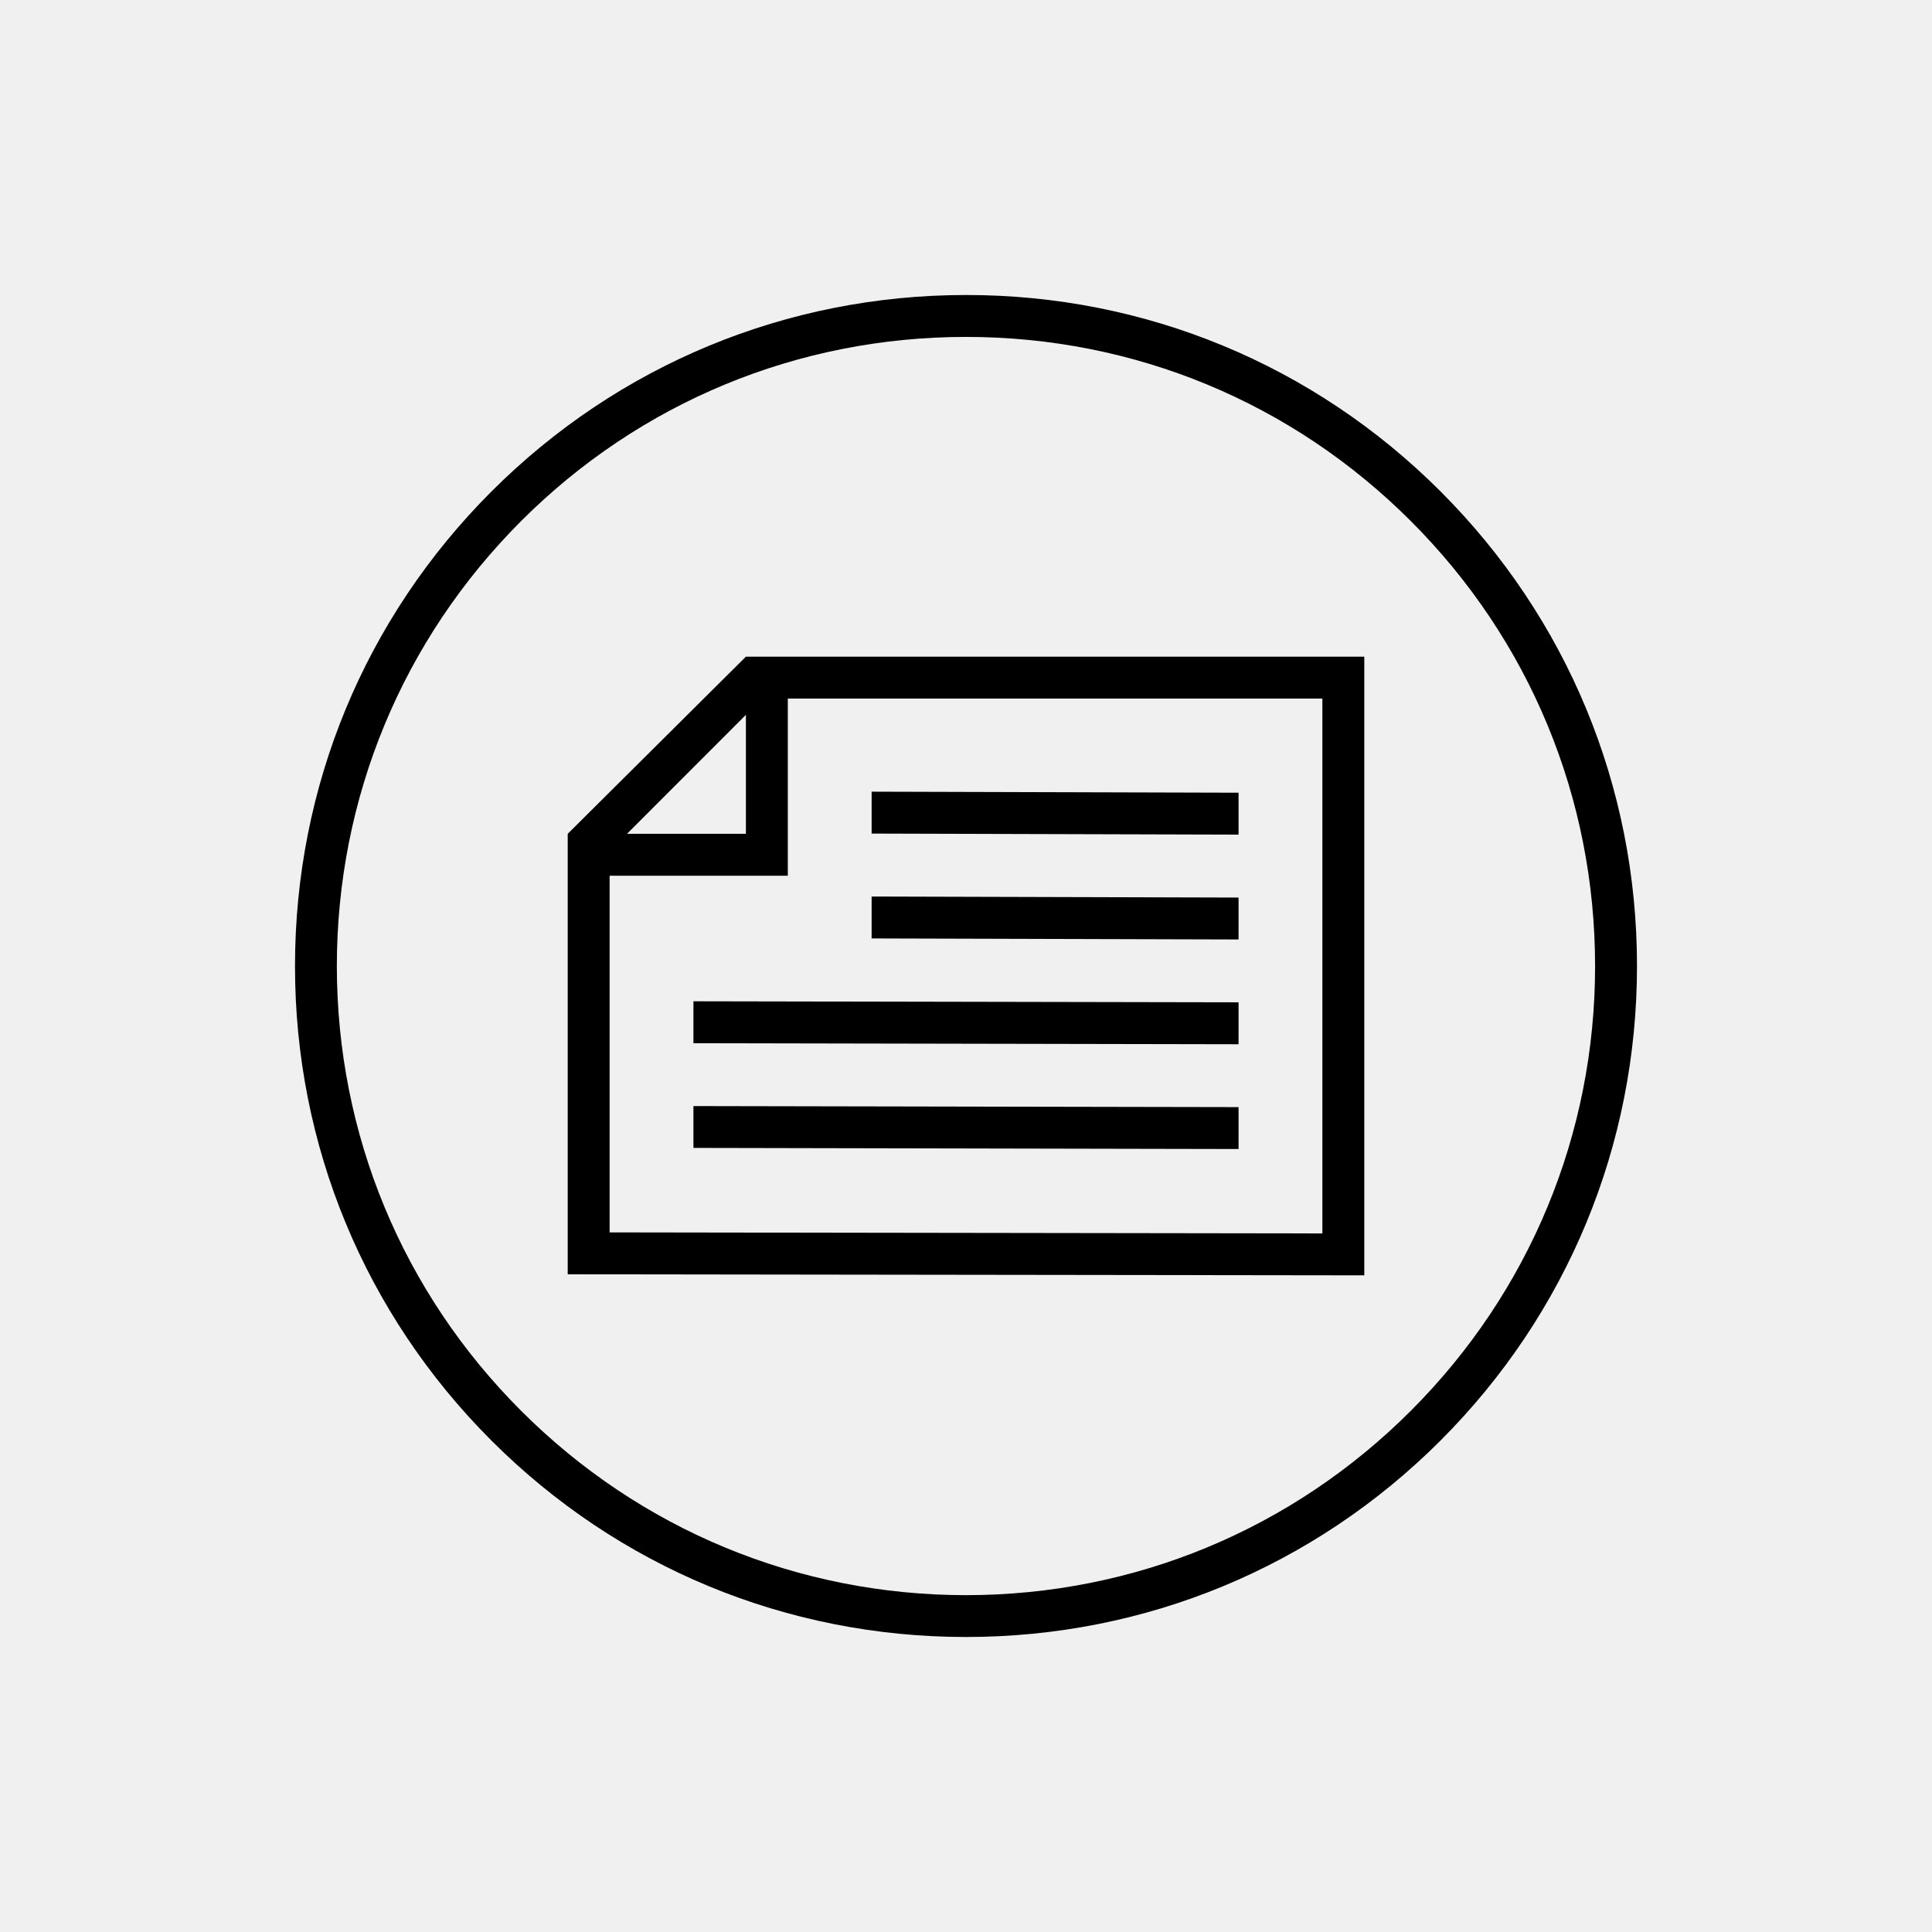
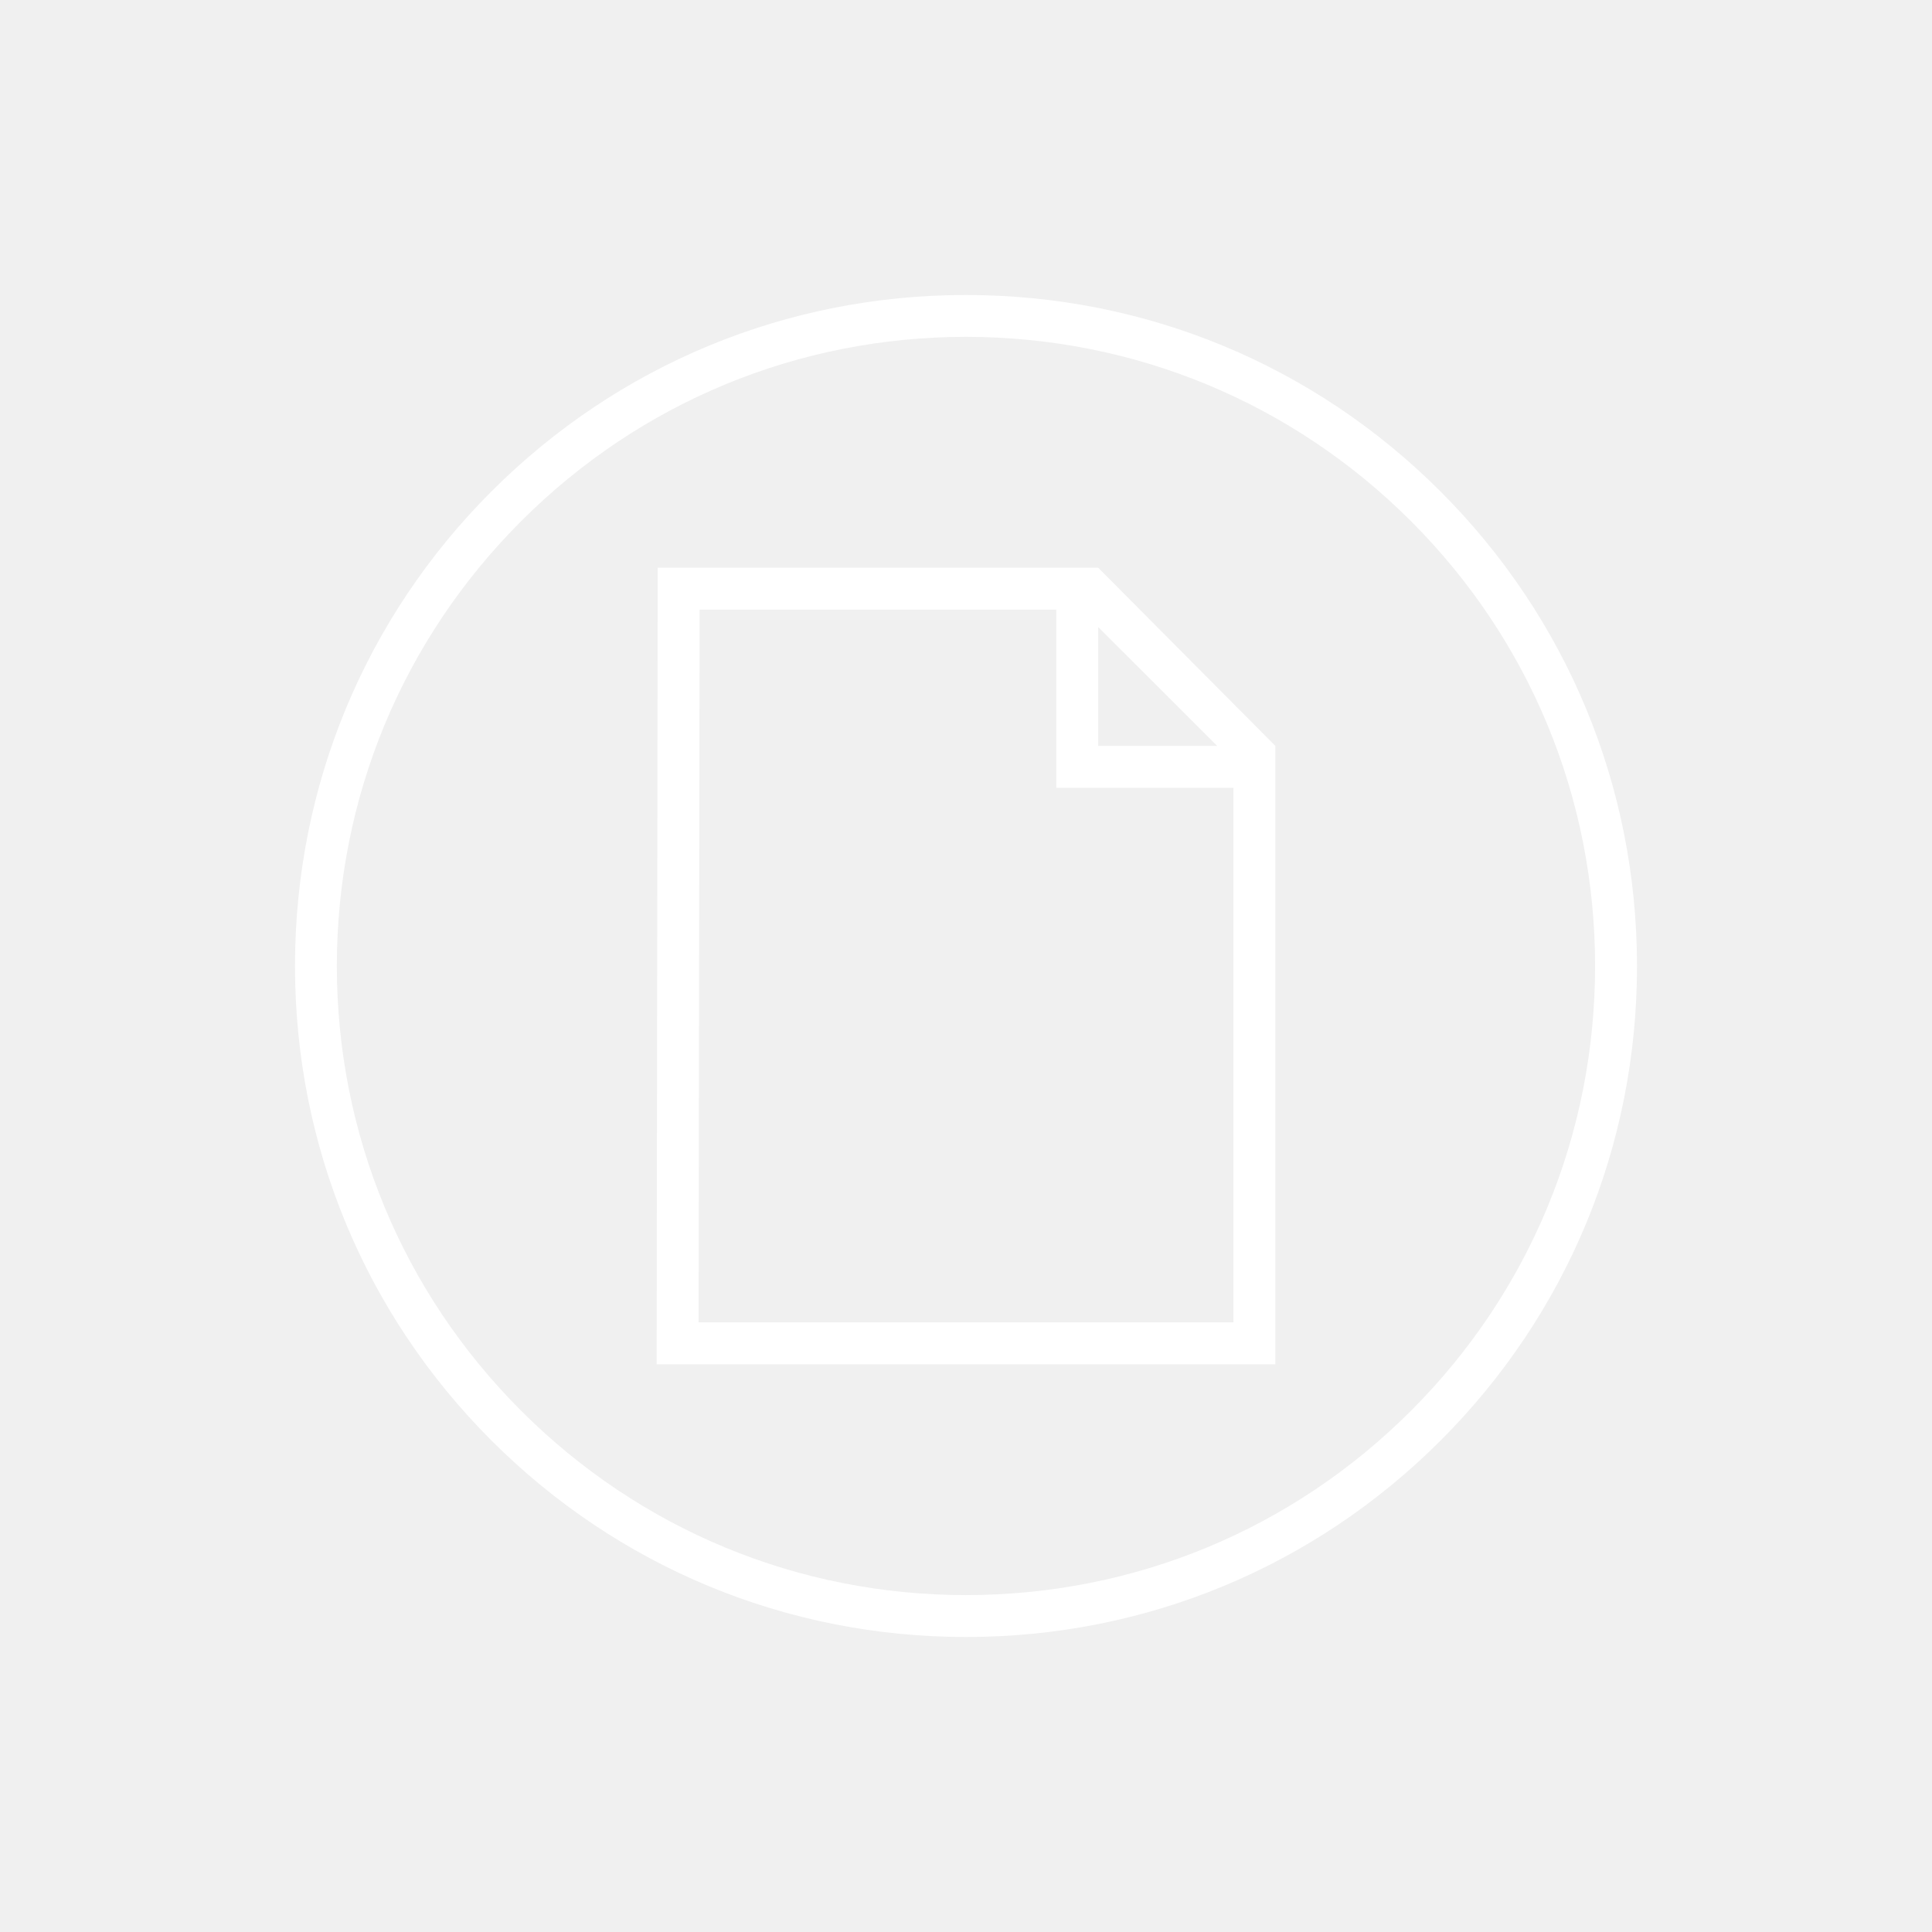
<svg xmlns="http://www.w3.org/2000/svg" xml:space="preserve" width="100%" height="100%" version="1.1" style="shape-rendering:geometricPrecision; text-rendering:geometricPrecision; image-rendering:optimizeQuality; fill-rule:evenodd; clip-rule:evenodd" viewBox="0 0 26000 26000">
  <defs>
    <style type="text/css">
   
-     .fil1 {fill:none}
-     .fil0 {fill:black}
+     .fil0 {fill:none}
+     .fil1 {fill:white}
   
  </style>
  </defs>
  <g id="Layer_x0020_1">
-     <g id="_2559291289648">
-       <path class="fil0" d="M10038 8837l-2398 2384 0 5928 10720 14 0 -8326 -8322 0zm-3424 -2223c1706,-1705 3974,-2644 6387,-2644 2411,-1 4680,938 6385,2643 1706,1706 2644,3974 2644,6387 0,2412 -939,4680 -2644,6386 -1706,1706 -3974,2644 -6386,2644 -2413,0 -4681,-938 -6387,-2644 -1705,-1705 -2644,-3974 -2643,-6385 0,-2413 938,-4681 2644,-6387zm6386 14853c2261,-1 4387,-882 5986,-2481 1599,-1599 2480,-3725 2480,-5985 0,-2263 -880,-4389 -2480,-5989 -1599,-1599 -3724,-2478 -5986,-2478 -2261,0 -4388,879 -5987,2478 -1599,1600 -2479,3727 -2480,5989 1,2261 881,4386 2480,5985 1599,1599 3725,2480 5987,2481zm-1270 -10249l4938 14 0 -564 -4938 -14 0 564zm0 1411l4938 14 0 -564 -4938 -14 0 564zm-2398 1410l7336 14 0 -564 -7336 -14 0 564zm0 1409l7336 15 0 -564 -7336 -14 0 563zm-1128 -3663l2398 0 0 -2384 7194 0 0 7198 -9592 -14 0 -4800zm1834 -2165l0 1601 -1600 0 1600 -1601z" />
-       <rect class="fil1" width="26000" height="26000" />
+     <g id="_1930441235856">
+       <rect class="fil0" width="26000" height="26000" />
+       <path class="fil1" d="M17163 10038l-2384 -2398 -5928 0 -14 10720 8326 0 0 -8322zm2223 -3424c1705,1706 2644,3974 2644,6387 1,2411 -938,4680 -2643,6385 -1706,1706 -3974,2644 -6387,2644 -2412,0 -4680,-939 -6386,-2644 -1706,-1706 -2644,-3974 -2644,-6386 0,-2413 938,-4681 2644,-6387 1705,-1705 3974,-2644 6385,-2643 2413,0 4681,938 6387,2644zm-14853 6386c1,2261 882,4387 2481,5986 1599,1599 3725,2480 5985,2480 2263,0 4389,-880 5989,-2480 1599,-1599 2478,-3724 2478,-5986 0,-2261 -879,-4388 -2478,-5987 -1600,-1599 -3727,-2479 -5989,-2480 -2261,1 -4386,881 -5985,2480 -1599,1599 -2480,3725 -2481,5987zm9682 -4796l0 2398 2384 0 0 7194 -7198 0 14 -9592 4800 0zm2165 1834l-1601 0 0 -1600 1601 1600z" />
    </g>
  </g>
</svg>
